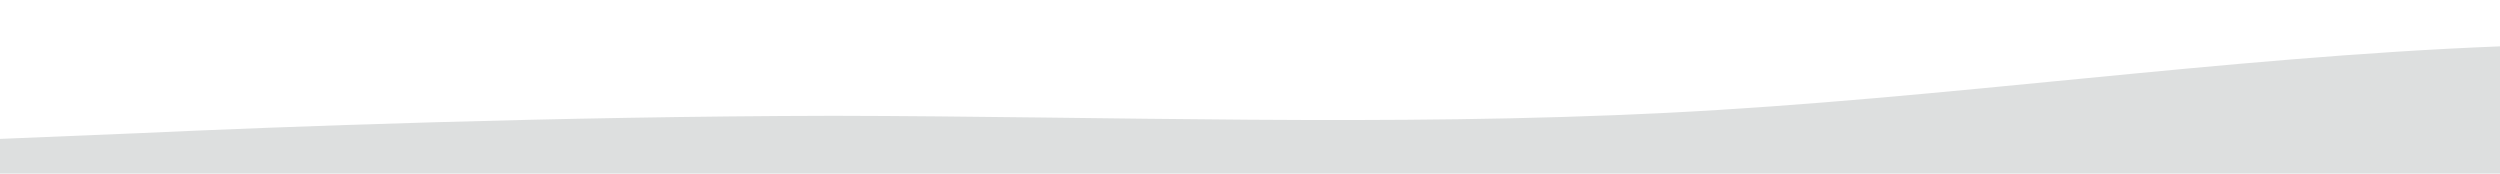
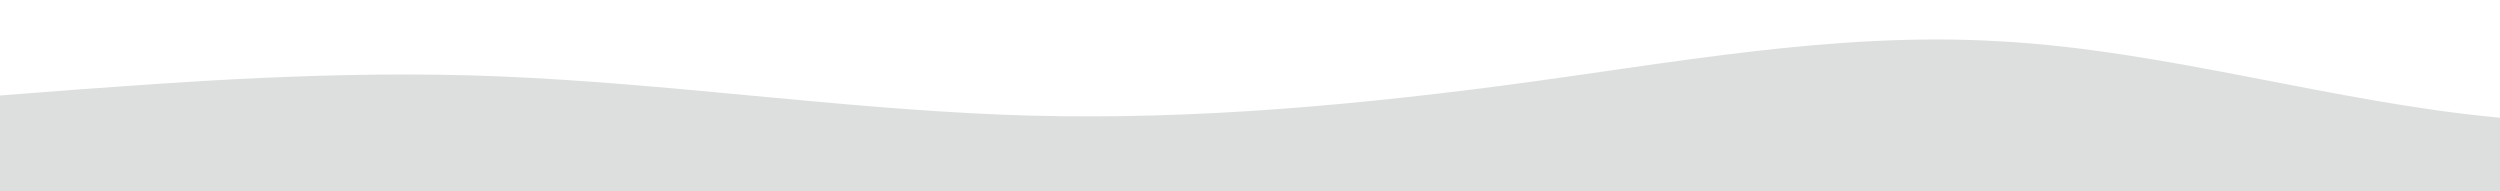
- <svg xmlns="http://www.w3.org/2000/svg" id="wave" style="transform:rotate(0deg); transition: 0.3s" viewBox="0 0 1440 100" version="1.1">
+ <svg xmlns="http://www.w3.org/2000/svg" id="wave" style="transform:rotate(0deg); transition: 0.3s" viewBox="0 0 1440 110" version="1.1">
  <defs>
    <linearGradient id="sw-gradient-0" x1="0" x2="0" y1="1" y2="0">
      <stop stop-color="rgba(221, 223, 223, 1)" offset="0%" />
      <stop stop-color="rgba(221, 223, 223, 1)" offset="100%" />
    </linearGradient>
  </defs>
-   <path style="transform:translate(0, 0px); opacity:1" fill="url(#sw-gradient-0)" d="M0,80L80,76.7C160,73,320,67,480,66.7C640,67,800,73,960,65C1120,57,1280,33,1440,26.7C1600,20,1760,30,1920,28.3C2080,27,2240,13,2400,20C2560,27,2720,53,2880,58.3C3040,63,3200,47,3360,36.7C3520,27,3680,23,3840,18.3C4000,13,4160,7,4320,10C4480,13,4640,27,4800,40C4960,53,5120,67,5280,68.3C5440,70,5600,60,5760,50C5920,40,6080,30,6240,31.7C6400,33,6560,47,6720,46.7C6880,47,7040,33,7200,25C7360,17,7520,13,7680,16.7C7840,20,8000,30,8160,36.7C8320,43,8480,47,8640,46.7C8800,47,8960,43,9120,40C9280,37,9440,33,9600,30C9760,27,9920,23,10080,20C10240,17,10400,13,10560,18.3C10720,23,10880,37,11040,40C11200,43,11360,37,11440,33.3L11520,30L11520,100L11440,100C11360,100,11200,100,11040,100C10880,100,10720,100,10560,100C10400,100,10240,100,10080,100C9920,100,9760,100,9600,100C9440,100,9280,100,9120,100C8960,100,8800,100,8640,100C8480,100,8320,100,8160,100C8000,100,7840,100,7680,100C7520,100,7360,100,7200,100C7040,100,6880,100,6720,100C6560,100,6400,100,6240,100C6080,100,5920,100,5760,100C5600,100,5440,100,5280,100C5120,100,4960,100,4800,100C4640,100,4480,100,4320,100C4160,100,4000,100,3840,100C3680,100,3520,100,3360,100C3200,100,3040,100,2880,100C2720,100,2560,100,2400,100C2240,100,2080,100,1920,100C1760,100,1600,100,1440,100C1280,100,1120,100,960,100C800,100,640,100,480,100C320,100,160,100,80,100L0,100Z" />
+   <path style="transform:translate(0, 0px); opacity:1" fill="url(#sw-gradient-0)" d="M0,55L48,51.3C96,48,192,40,288,44C384,48,480,62,576,66C672,70,768,62,864,49.5C960,37,1056,18,1152,23.8C1248,29,1344,59,1440,67.8C1536,77,1632,66,1728,53.2C1824,40,1920,26,2016,31.2C2112,37,2208,62,2304,69.7C2400,77,2496,66,2592,53.2C2688,40,2784,26,2880,18.3C2976,11,3072,11,3168,9.2C3264,7,3360,4,3456,12.8C3552,22,3648,44,3744,51.3C3840,59,3936,51,4032,53.2C4128,55,4224,66,4320,71.5C4416,77,4512,77,4608,67.8C4704,59,4800,40,4896,31.2C4992,22,5088,22,5184,23.8C5280,26,5376,29,5472,27.5C5568,26,5664,18,5760,29.3C5856,40,5952,70,6048,75.2C6144,81,6240,62,6336,51.3C6432,40,6528,37,6624,45.8C6720,55,6816,77,6864,88L6912,99L6912,110L6864,110C6816,110,6720,110,6624,110C6528,110,6432,110,6336,110C6240,110,6144,110,6048,110C5952,110,5856,110,5760,110C5664,110,5568,110,5472,110C5376,110,5280,110,5184,110C5088,110,4992,110,4896,110C4800,110,4704,110,4608,110C4512,110,4416,110,4320,110C4224,110,4128,110,4032,110C3936,110,3840,110,3744,110C3648,110,3552,110,3456,110C3360,110,3264,110,3168,110C3072,110,2976,110,2880,110C2784,110,2688,110,2592,110C2496,110,2400,110,2304,110C2208,110,2112,110,2016,110C1920,110,1824,110,1728,110C1632,110,1536,110,1440,110C1344,110,1248,110,1152,110C1056,110,960,110,864,110C768,110,672,110,576,110C480,110,384,110,288,110C192,110,96,110,48,110L0,110Z" />
</svg>
